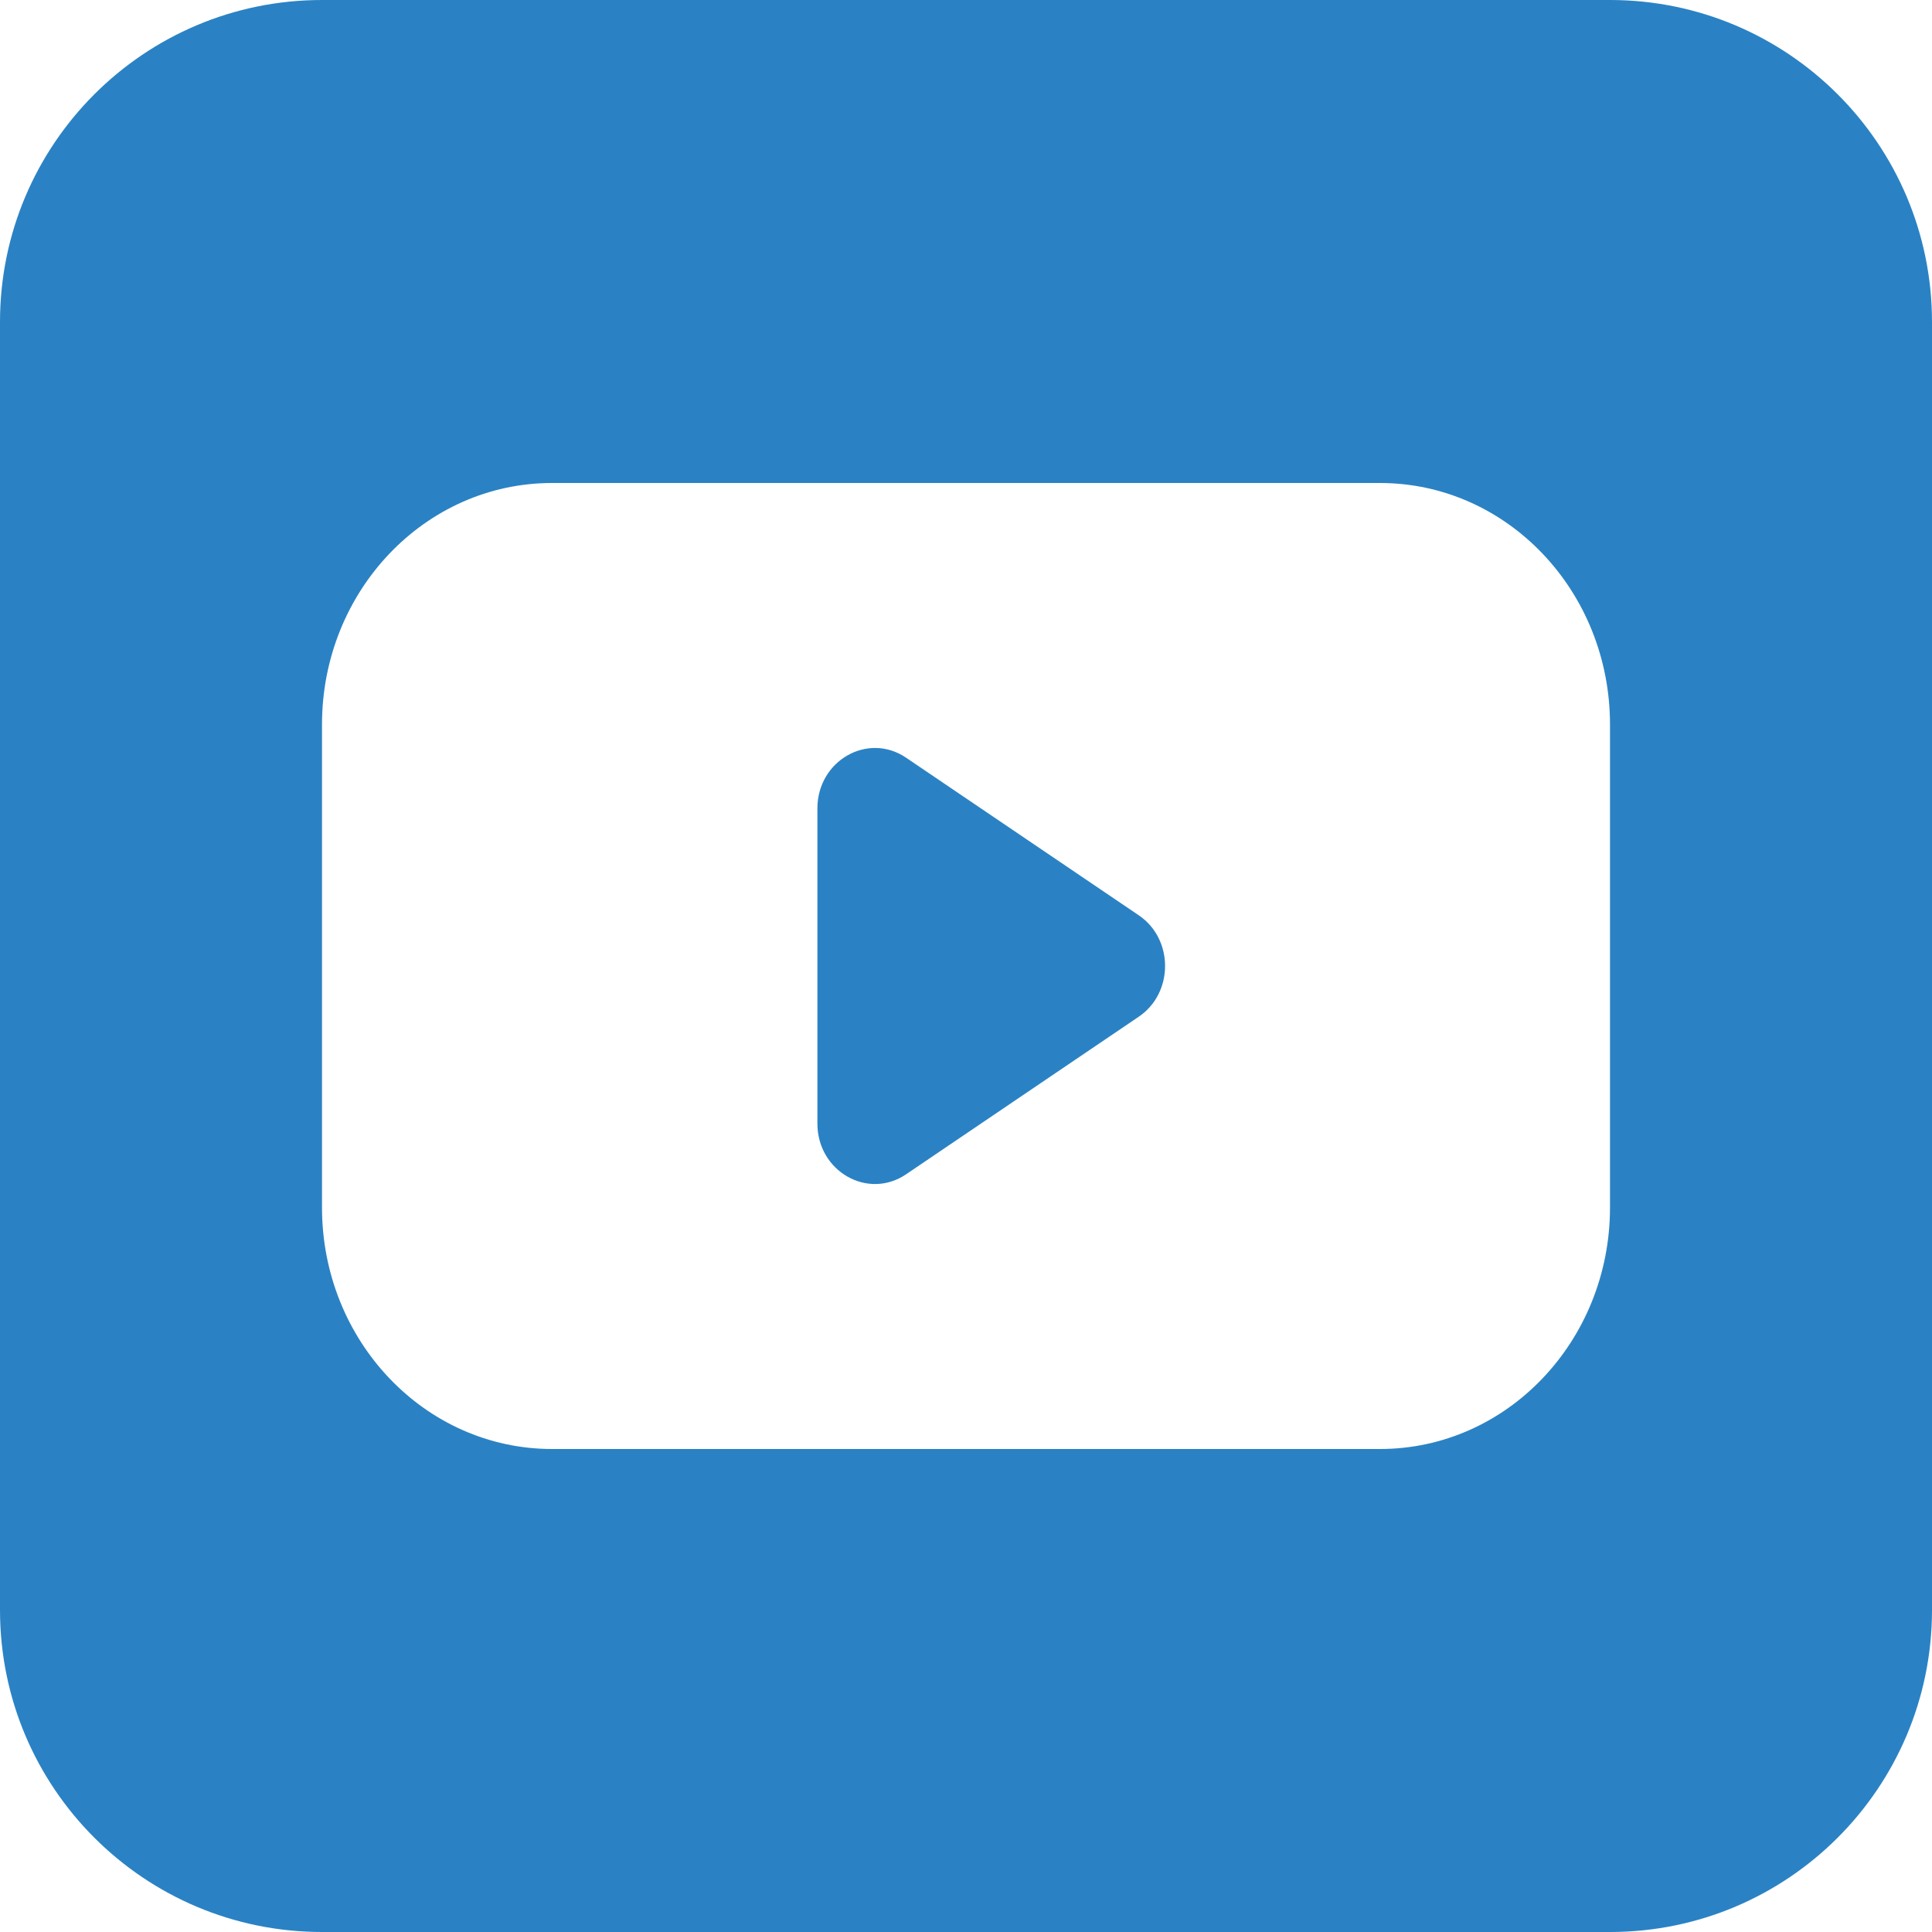
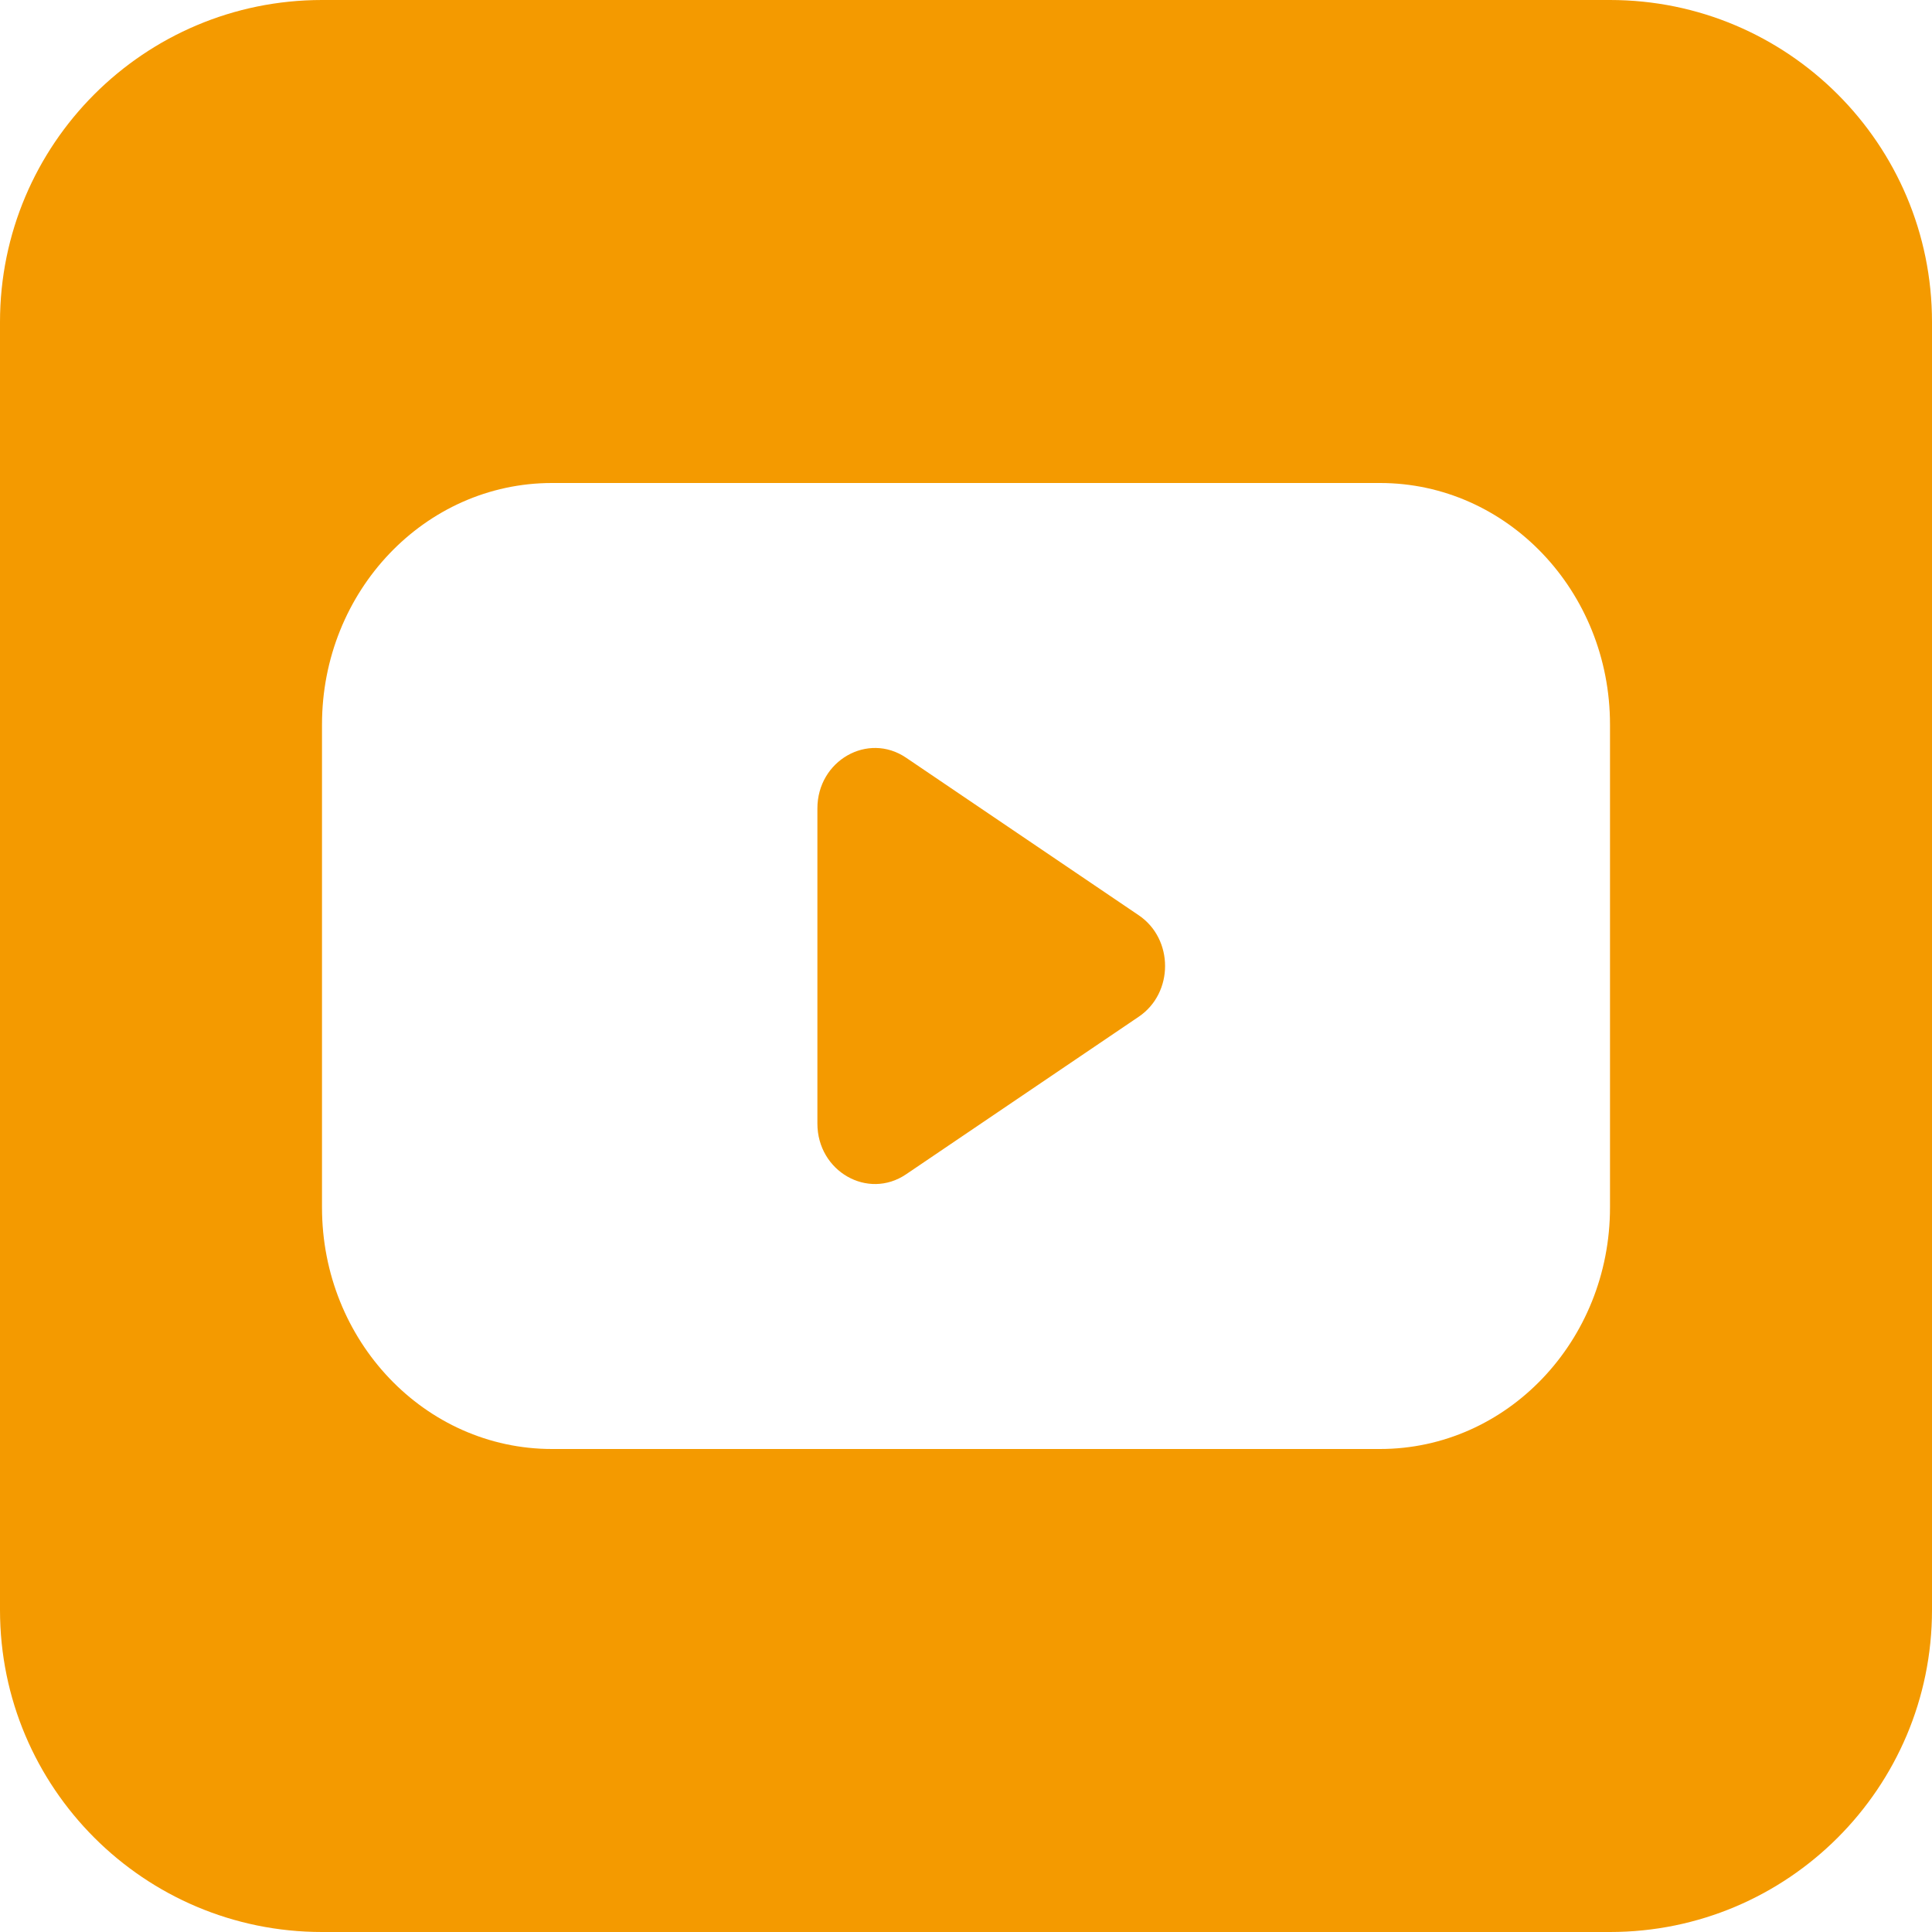
<svg xmlns="http://www.w3.org/2000/svg" width="24" height="24" viewBox="0 0 24 24" fill="none">
-   <path d="M10.154 13.957C10.154 14.551 10.78 14.909 11.255 14.588L14.146 12.63C14.582 12.335 14.582 11.665 14.146 11.37L11.255 9.412C10.78 9.091 10.154 9.449 10.154 10.043V13.957Z" fill="#2A82C4" />
-   <path fill-rule="evenodd" clip-rule="evenodd" d="M4 0C1.791 0 0 1.791 0 4V20C0 22.209 1.791 24 4 24H20C22.209 24 24 22.209 24 20V4C24 1.791 22.209 0 20 0H4ZM4 9C4 7.343 5.279 6 6.857 6H17.143C18.721 6 20 7.343 20 9V15C20 16.657 18.721 18 17.143 18H6.857C5.279 18 4 16.657 4 15V9Z" fill="#2A82C4" />
+   <path d="M10.154 13.957C10.154 14.551 10.78 14.909 11.255 14.588L14.146 12.63C14.582 12.335 14.582 11.665 14.146 11.37L11.255 9.412C10.78 9.091 10.154 9.449 10.154 10.043V13.957Z" fill="#F49A00" />
+   <path fill-rule="evenodd" clip-rule="evenodd" d="M4 0C1.791 0 0 1.791 0 4V20C0 22.209 1.791 24 4 24H20C22.209 24 24 22.209 24 20V4C24 1.791 22.209 0 20 0H4ZM4 9C4 7.343 5.279 6 6.857 6H17.143C18.721 6 20 7.343 20 9V15C20 16.657 18.721 18 17.143 18H6.857C5.279 18 4 16.657 4 15V9Z" fill="#F49A00" />
</svg>
